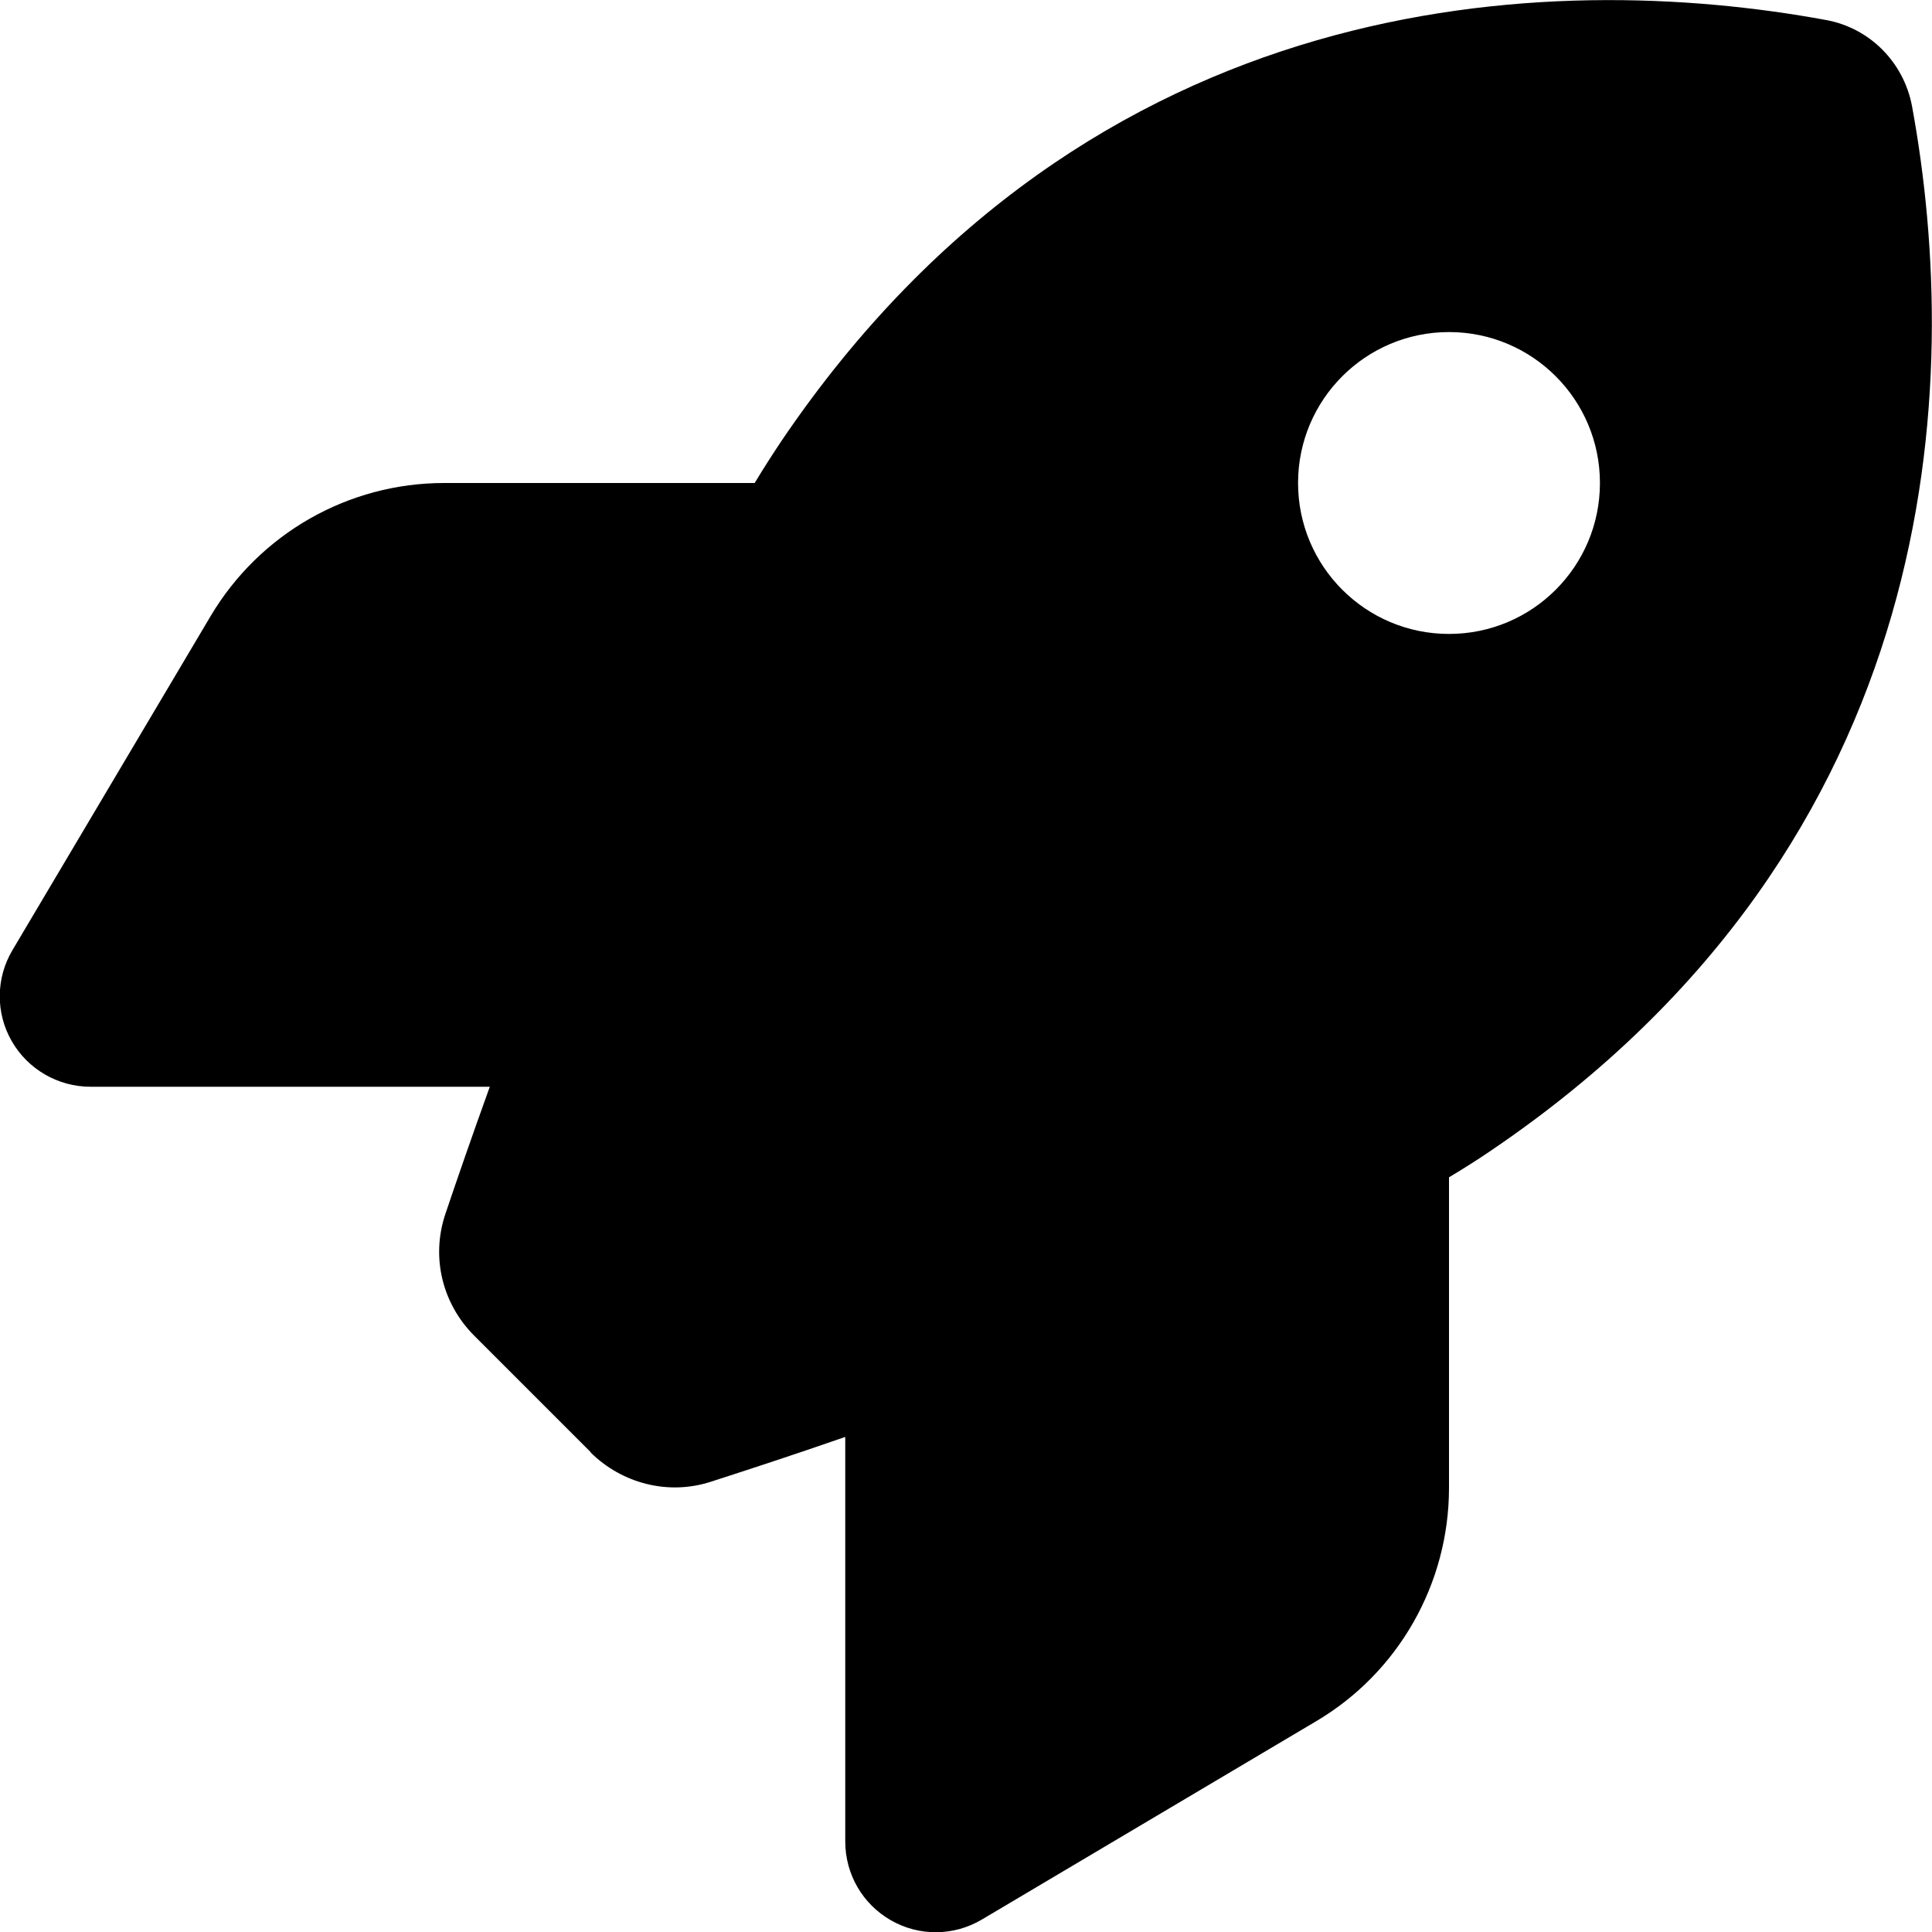
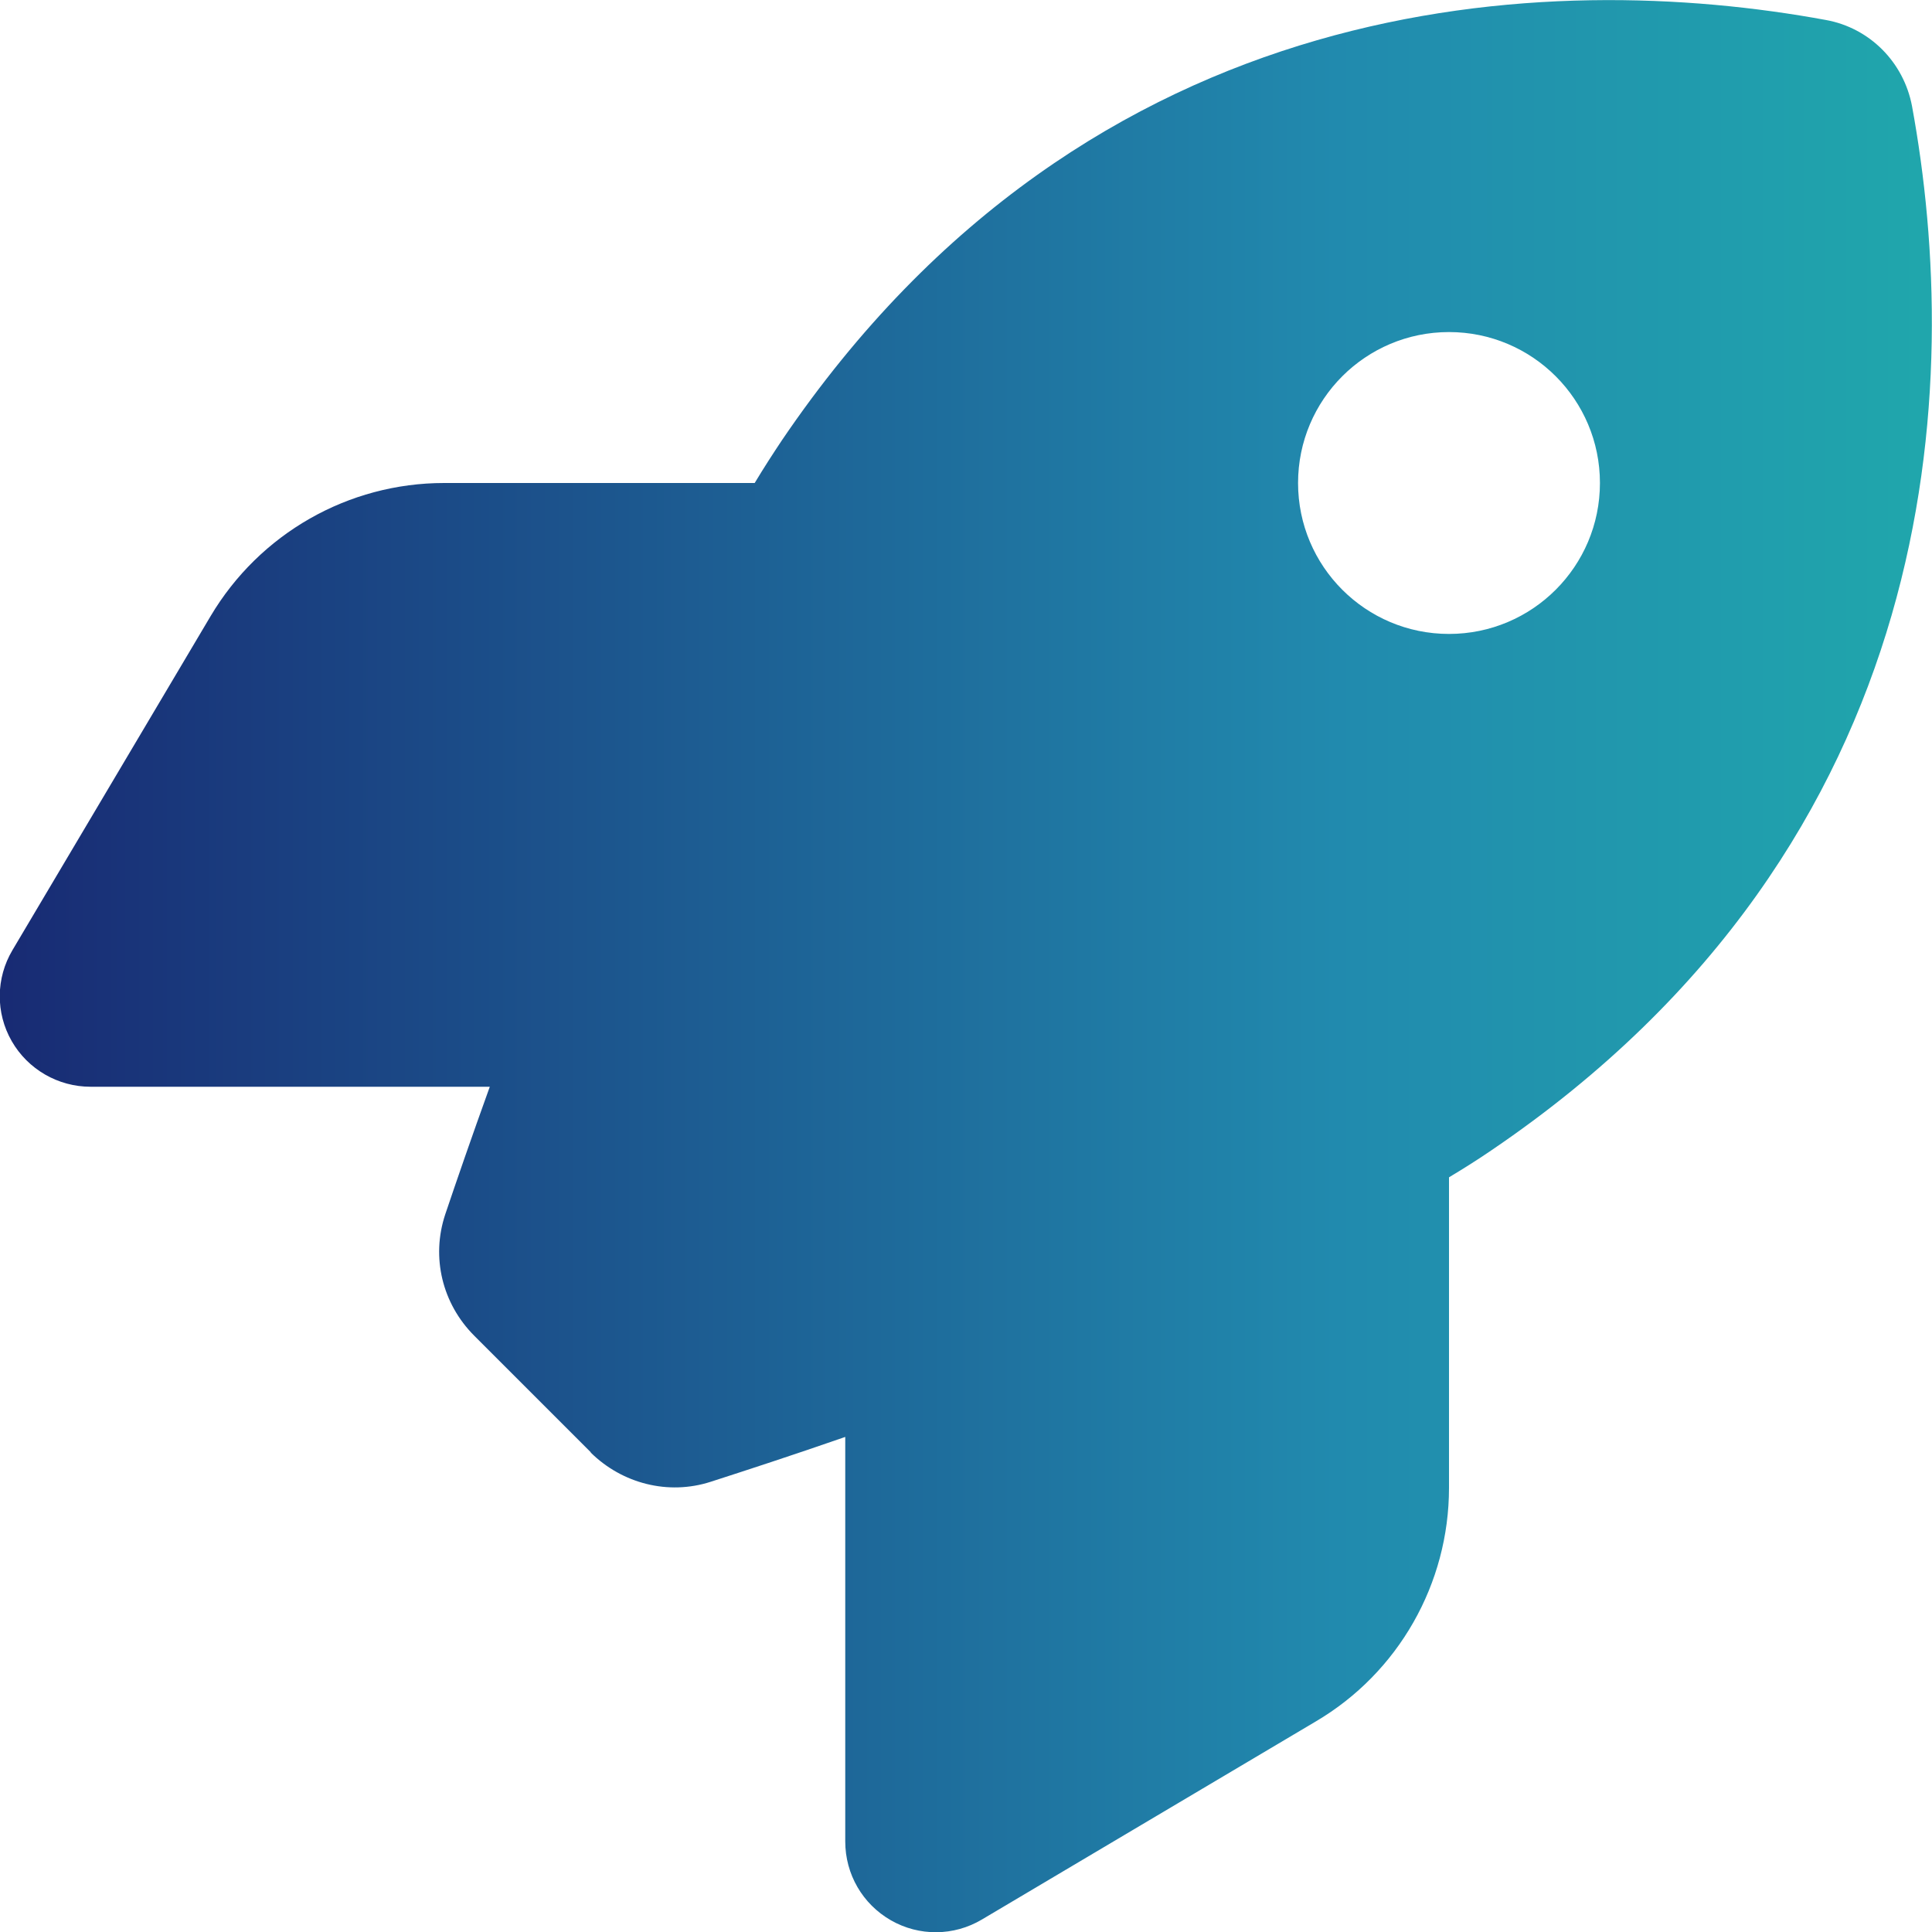
- <svg xmlns="http://www.w3.org/2000/svg" viewBox="0 0 512 512">
+ <svg xmlns="http://www.w3.org/2000/svg" fill="url(#grad1)" viewBox="0 0 512 512">
  <path d="M156.6 384.9L125.7 354c-8.5-8.5-11.5-20.8-7.7-32.2c3-8.9 7-20.5 11.8-33.8L24 288c-8.6 0-16.6-4.6-20.9-12.1s-4.2-16.7 .2-24.1l52.5-88.5c13-21.9 36.5-35.3 61.9-35.3l82.3 0c2.4-4 4.8-7.7 7.2-11.3C289.1-4.1 411.1-8.1 483.9 5.3c11.6 2.1 20.6 11.2 22.8 22.8c13.4 72.9 9.3 194.8-111.4 276.7c-3.5 2.4-7.3 4.8-11.3 7.2v82.3c0 25.4-13.4 49-35.3 61.9l-88.5 52.5c-7.4 4.4-16.6 4.5-24.1 .2s-12.1-12.2-12.1-20.9V380.8c-14.1 4.9-26.4 8.9-35.7 11.9c-11.2 3.6-23.4 .5-31.8-7.8zM384 168a40 40 0 1 0 0-80 40 40 0 1 0 0 80z" />
+   <linearGradient id="grad1" x1="0%" y1="0%" x2="100%" y2="0%">
+     <stop offset="0%" style="stop-color:#182a73;stop-opacity:1" />
+     <stop offset="69%" style="stop-color:#218aae;stop-opacity:1" />
+     <stop offset="100%" style="stop-color:#20a7ac;stop-opacity:1" />
+   </linearGradient>
</svg>
